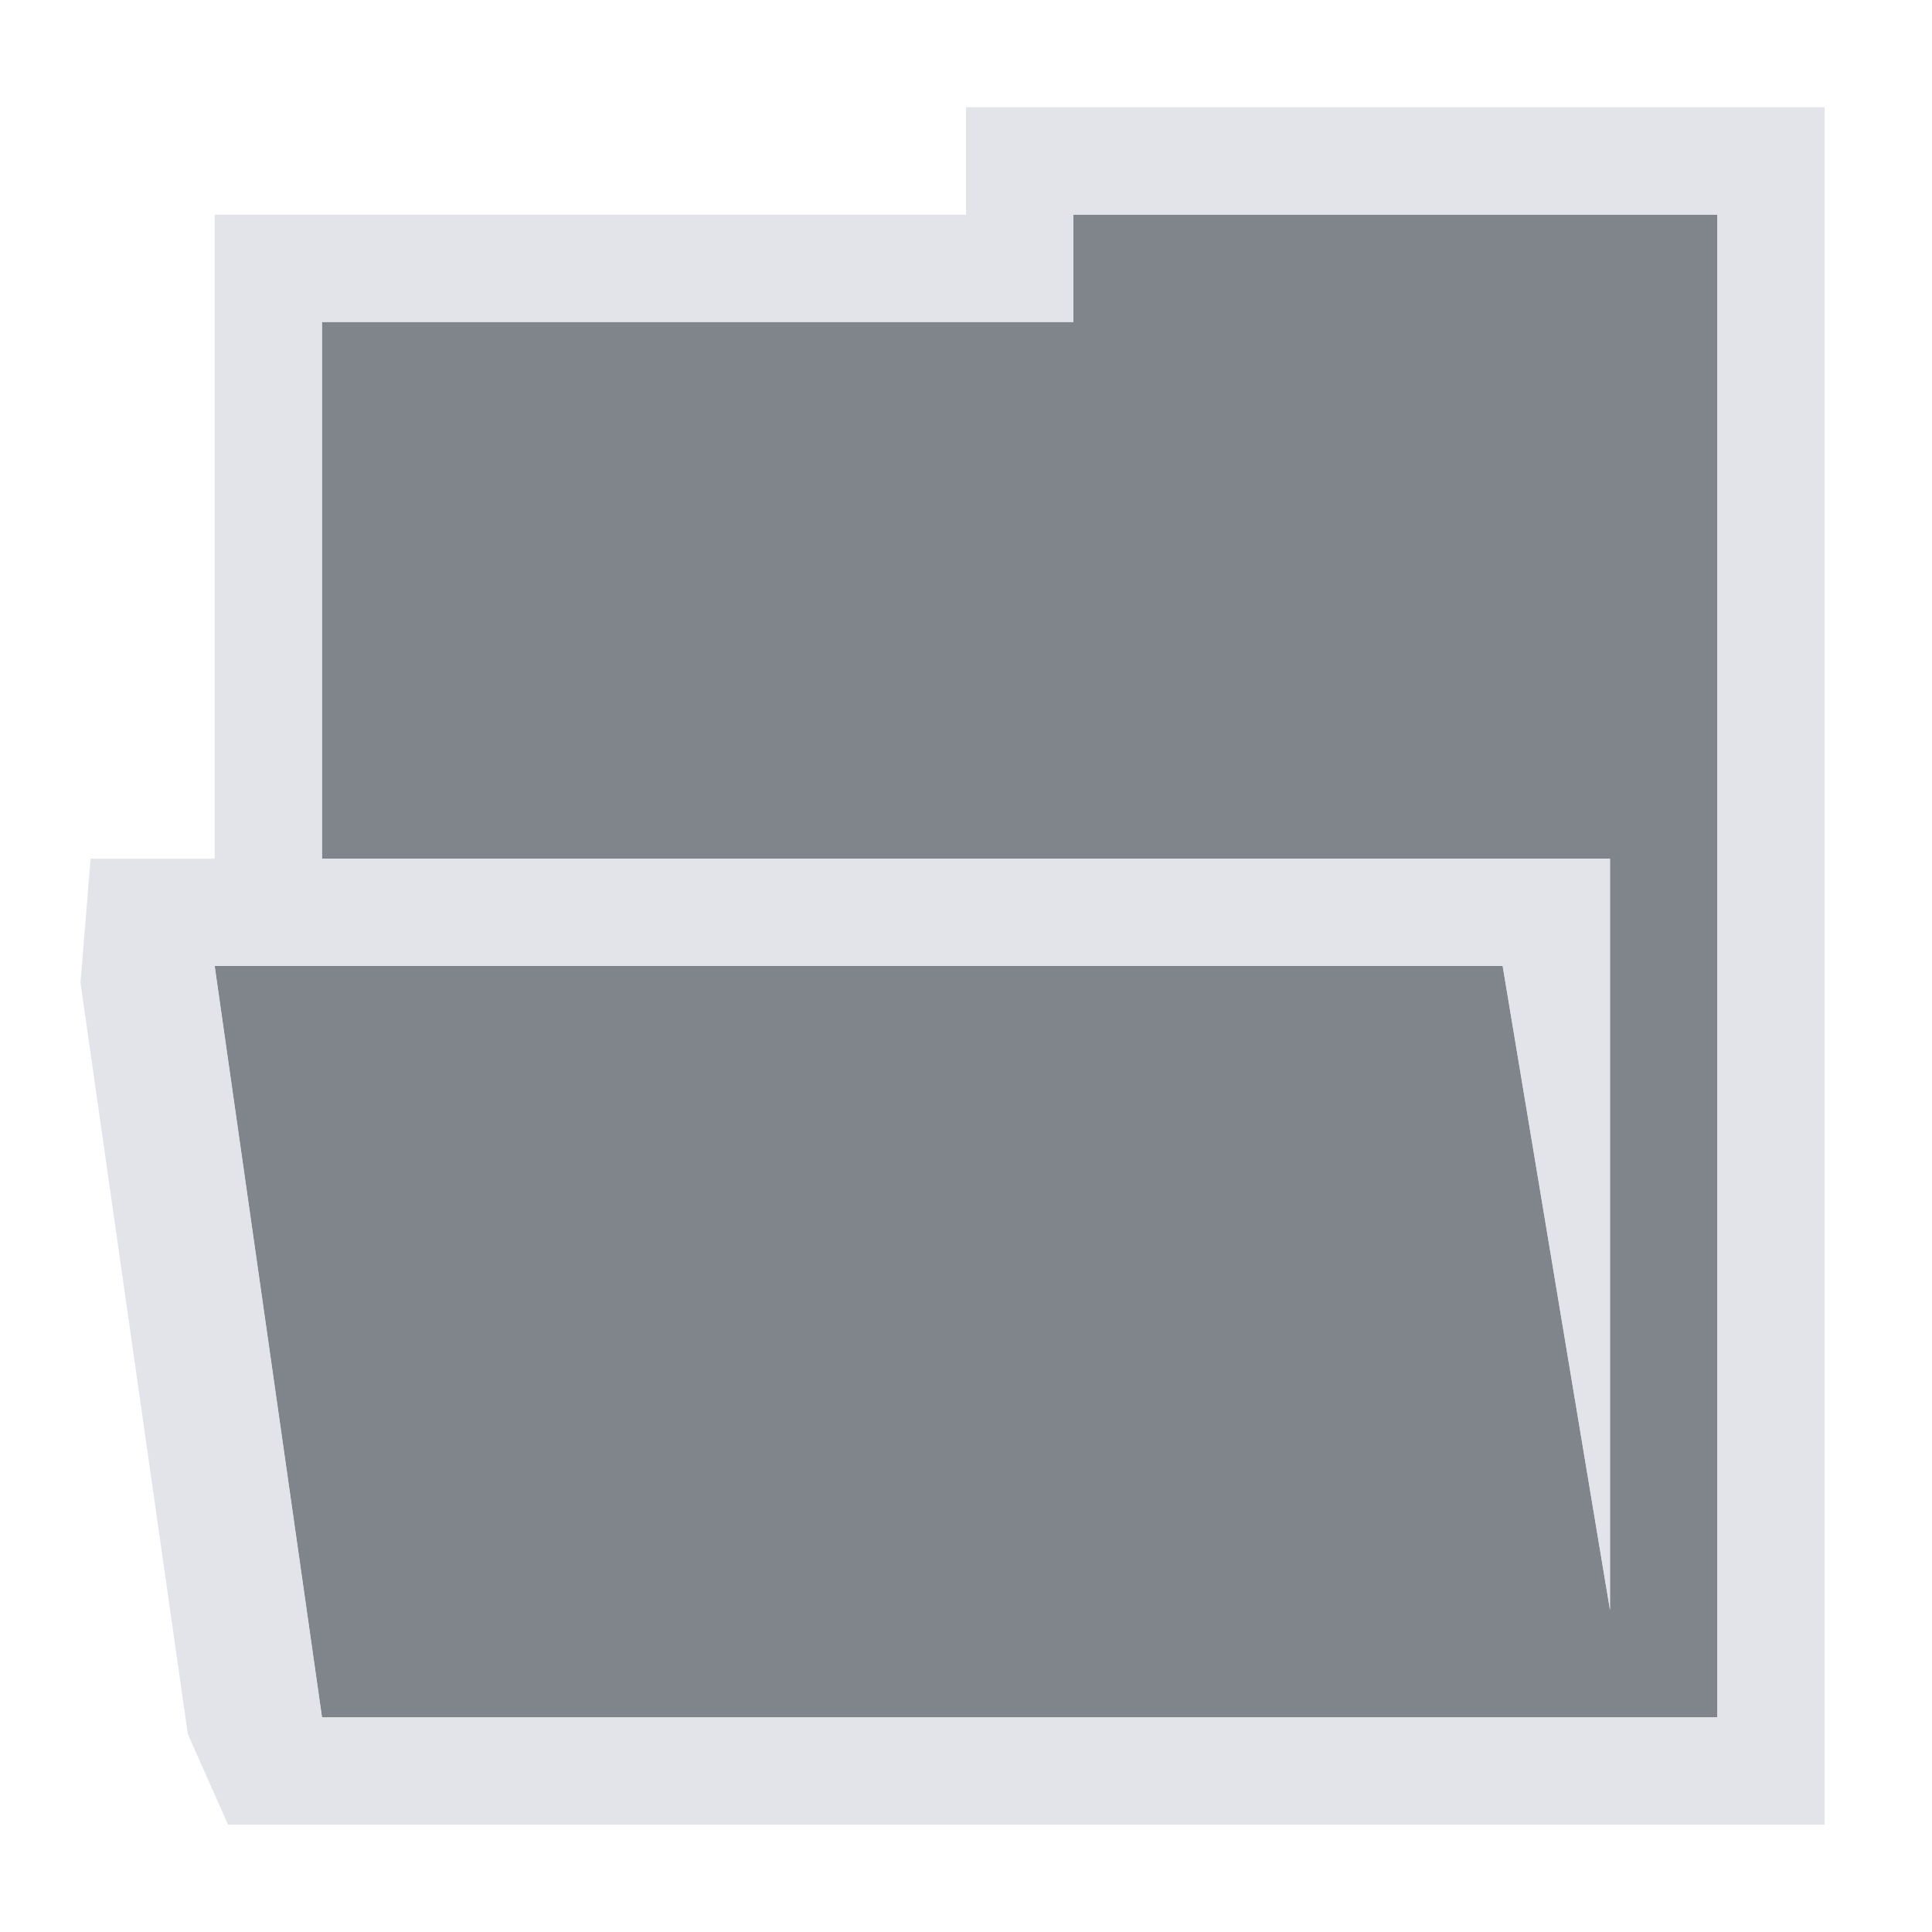
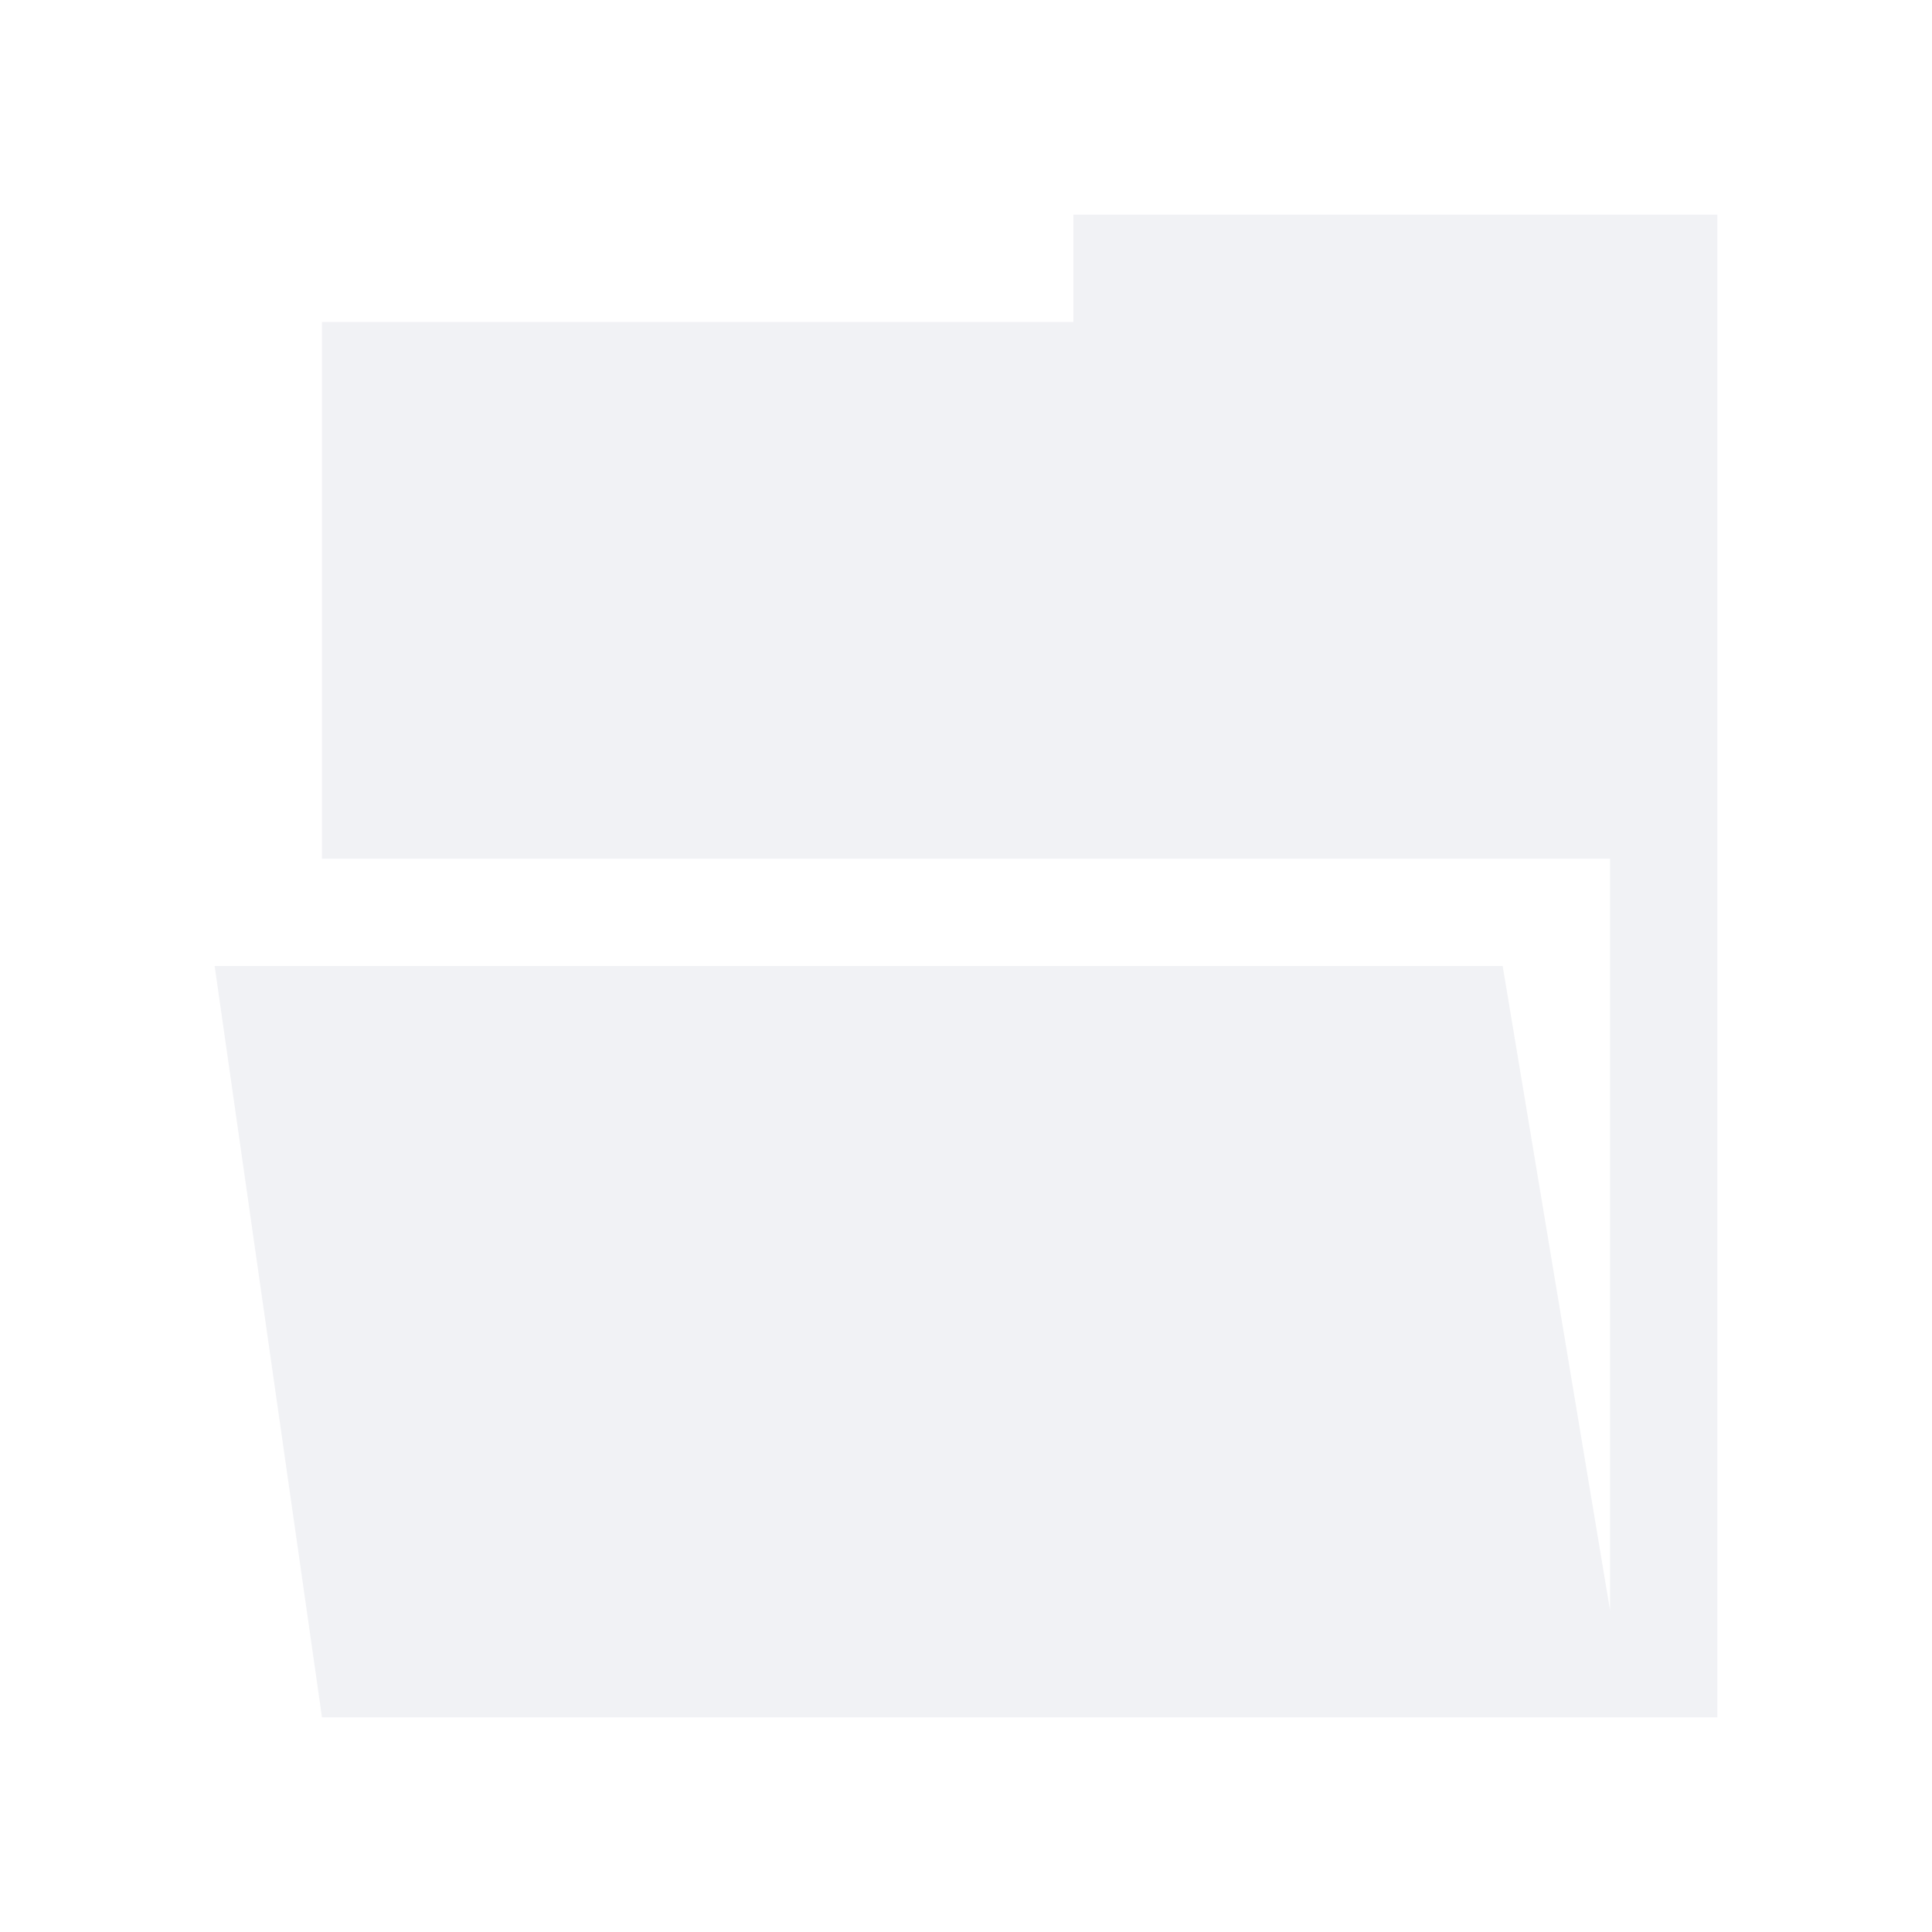
<svg xmlns="http://www.w3.org/2000/svg" version="1.1" width="18" height="18" id="svg13094">
  <defs id="defs7" />
-   <path id="path2983" d="M 9,1 9,2 2,2 2,7 14,7 14,14 13,8 1,8 2,15 15,15 15,1 z" style="fill:#434a54;fill-opacity:0.675;fill-rule:nonzero" transform="translate(1,1)" />
-   <path style="font-size:medium;font-style:normal;font-variant:normal;font-weight:normal;font-stretch:normal;text-indent:0;text-align:start;text-decoration:none;line-height:normal;letter-spacing:normal;word-spacing:normal;text-transform:none;direction:ltr;block-progression:tb;writing-mode:lr-tb;text-anchor:start;baseline-shift:baseline;color:#000000;fill:#dbdde3;fill-opacity:0.783;fill-rule:nonzero;stroke:none;stroke-width:2;marker:none;visibility:visible;display:inline;overflow:visible;enable-background:accumulate;font-family:Sans;-inkscape-font-specification:Sans" d="M 8,0 8,1 2,1 1,1 1,2 1,7 -0.156,7 -0.25,8.156 l 1,7 L 1.125,16 2,16 15,16 16,16 16,15 16,1 16,0 15,0 9,0 z M 9,1 15,1 15,15 2,15 1,8 13,8 14,14 14,7 2,7 2,2 9,2 z" id="rect2997" transform="translate(1,1)" />
+   <path id="path2983" d="M 9,1 9,2 2,2 2,7 14,7 14,14 13,8 1,8 2,15 15,15 15,1 z" style="fill:#EDEFF3;fill-opacity:0.758;fill-rule:nonzero" transform="translate(1,1)" />
</svg>
